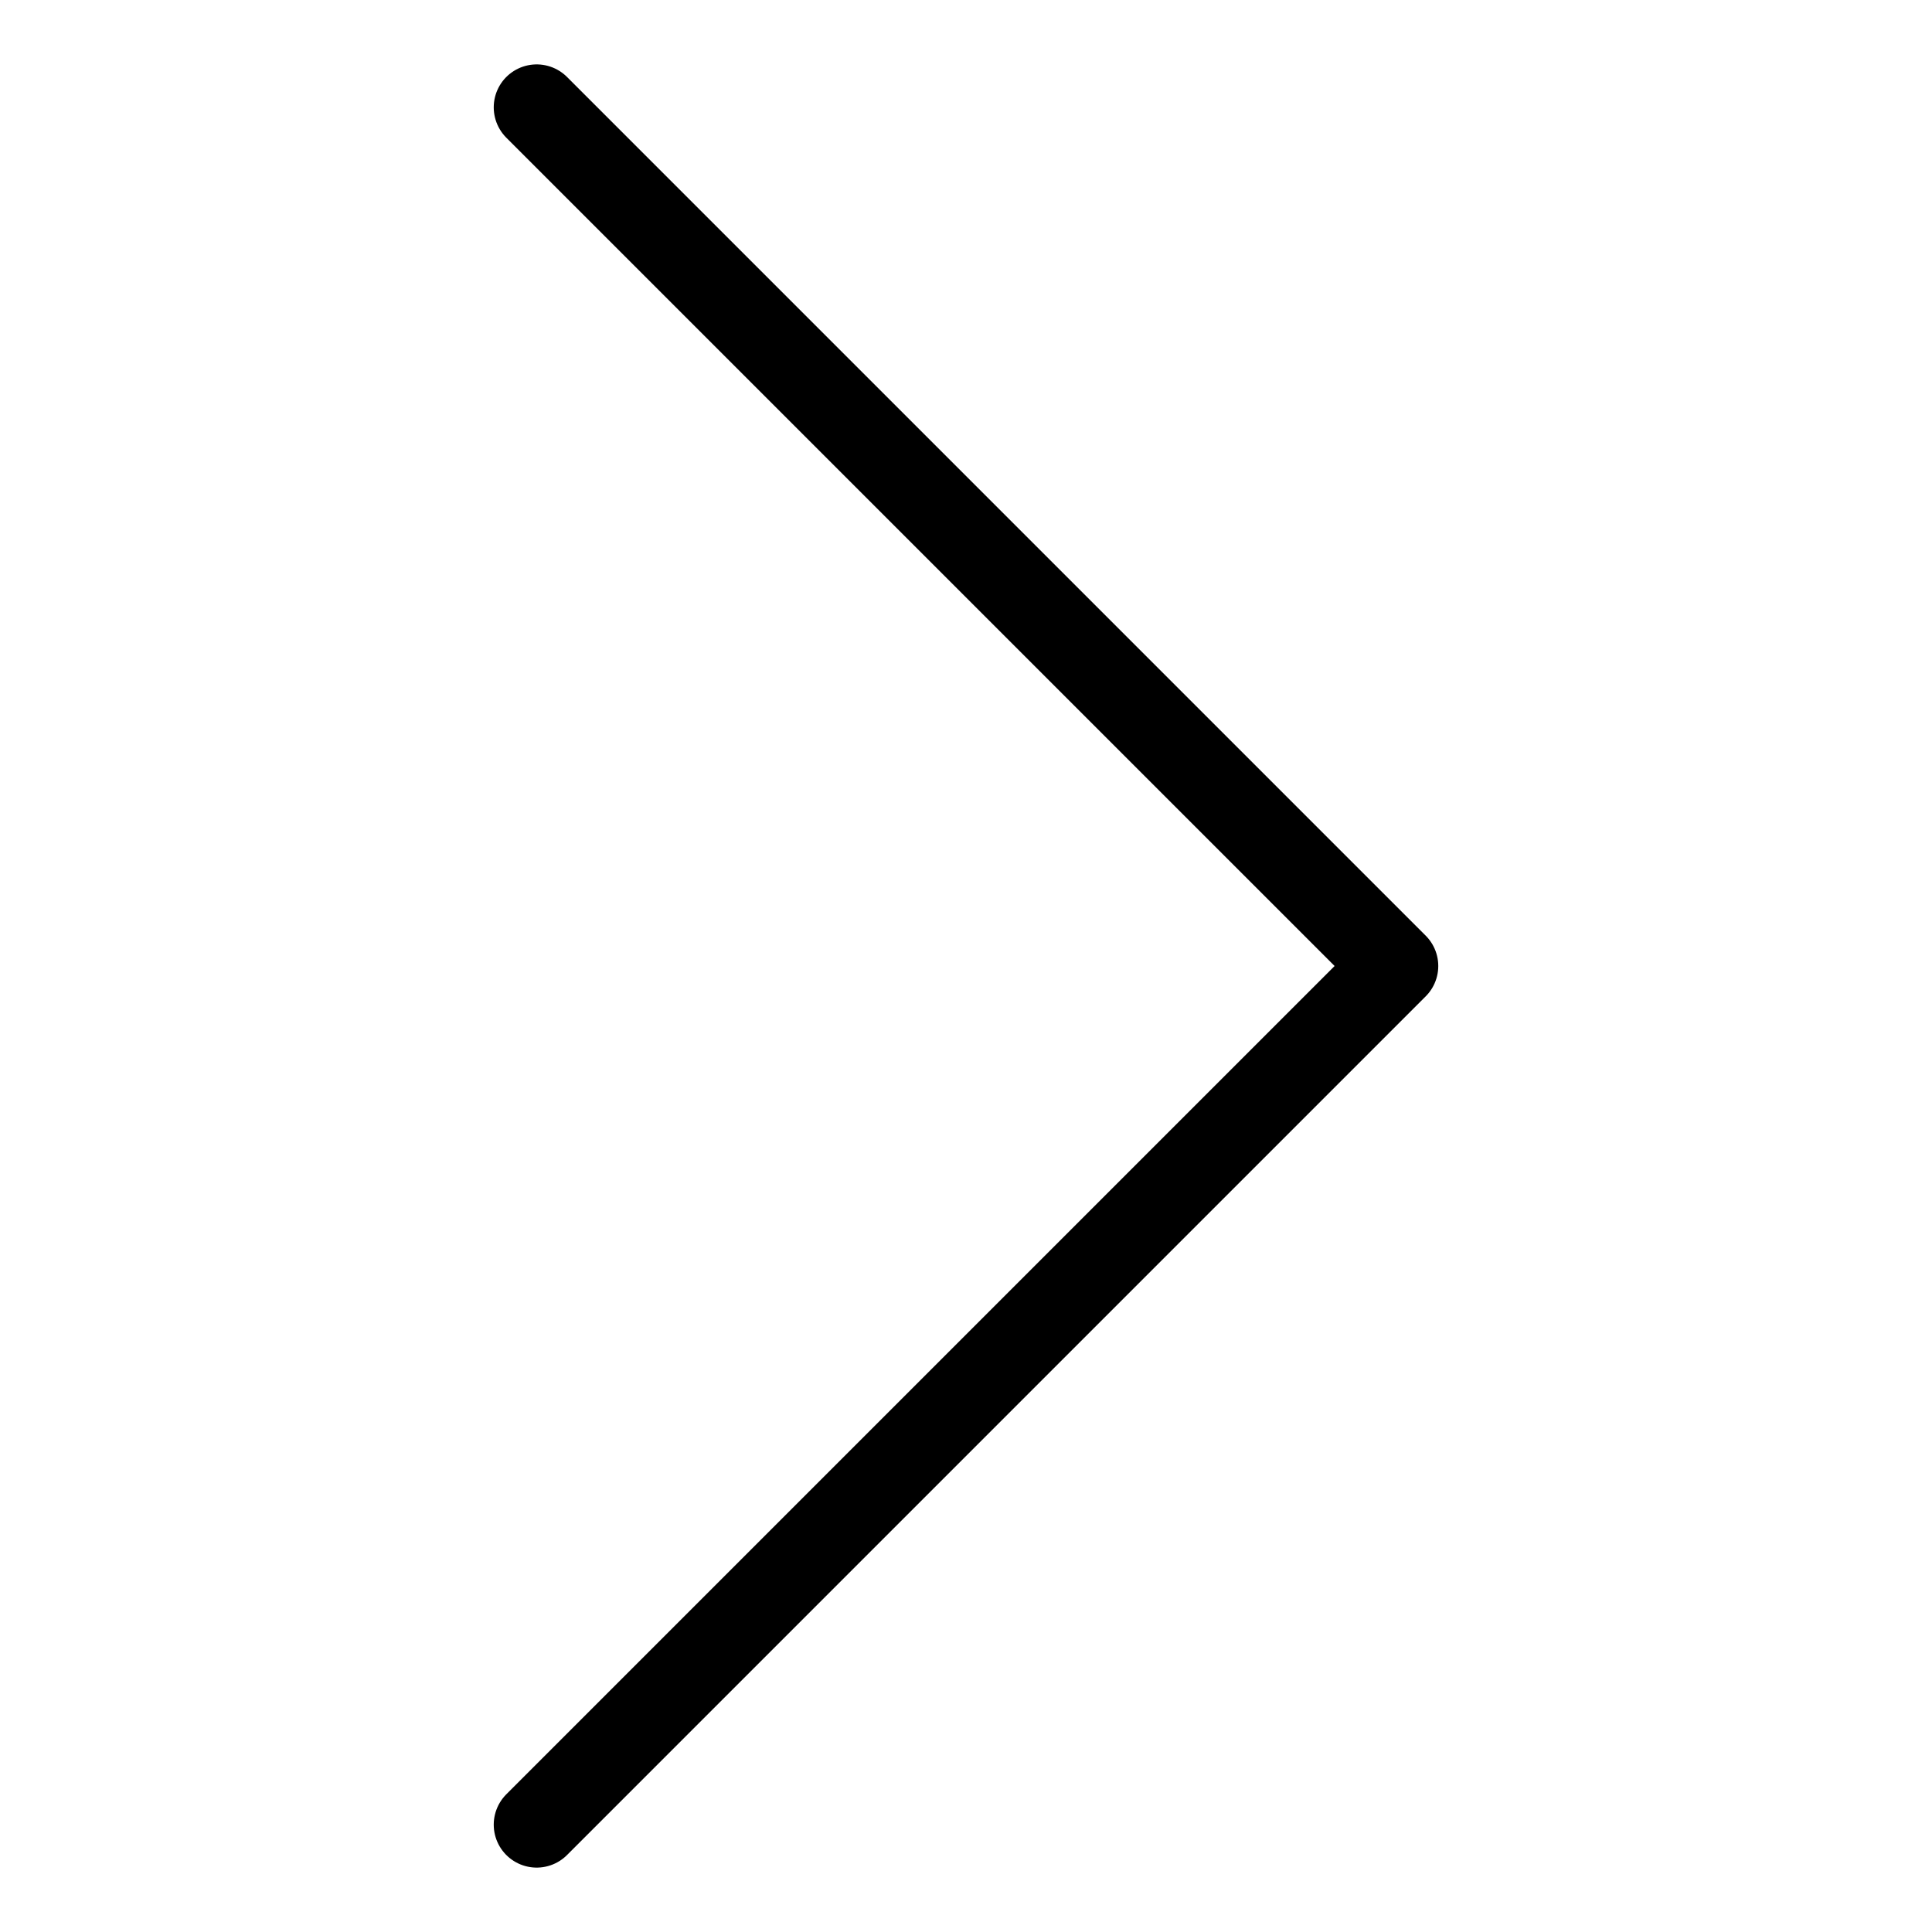
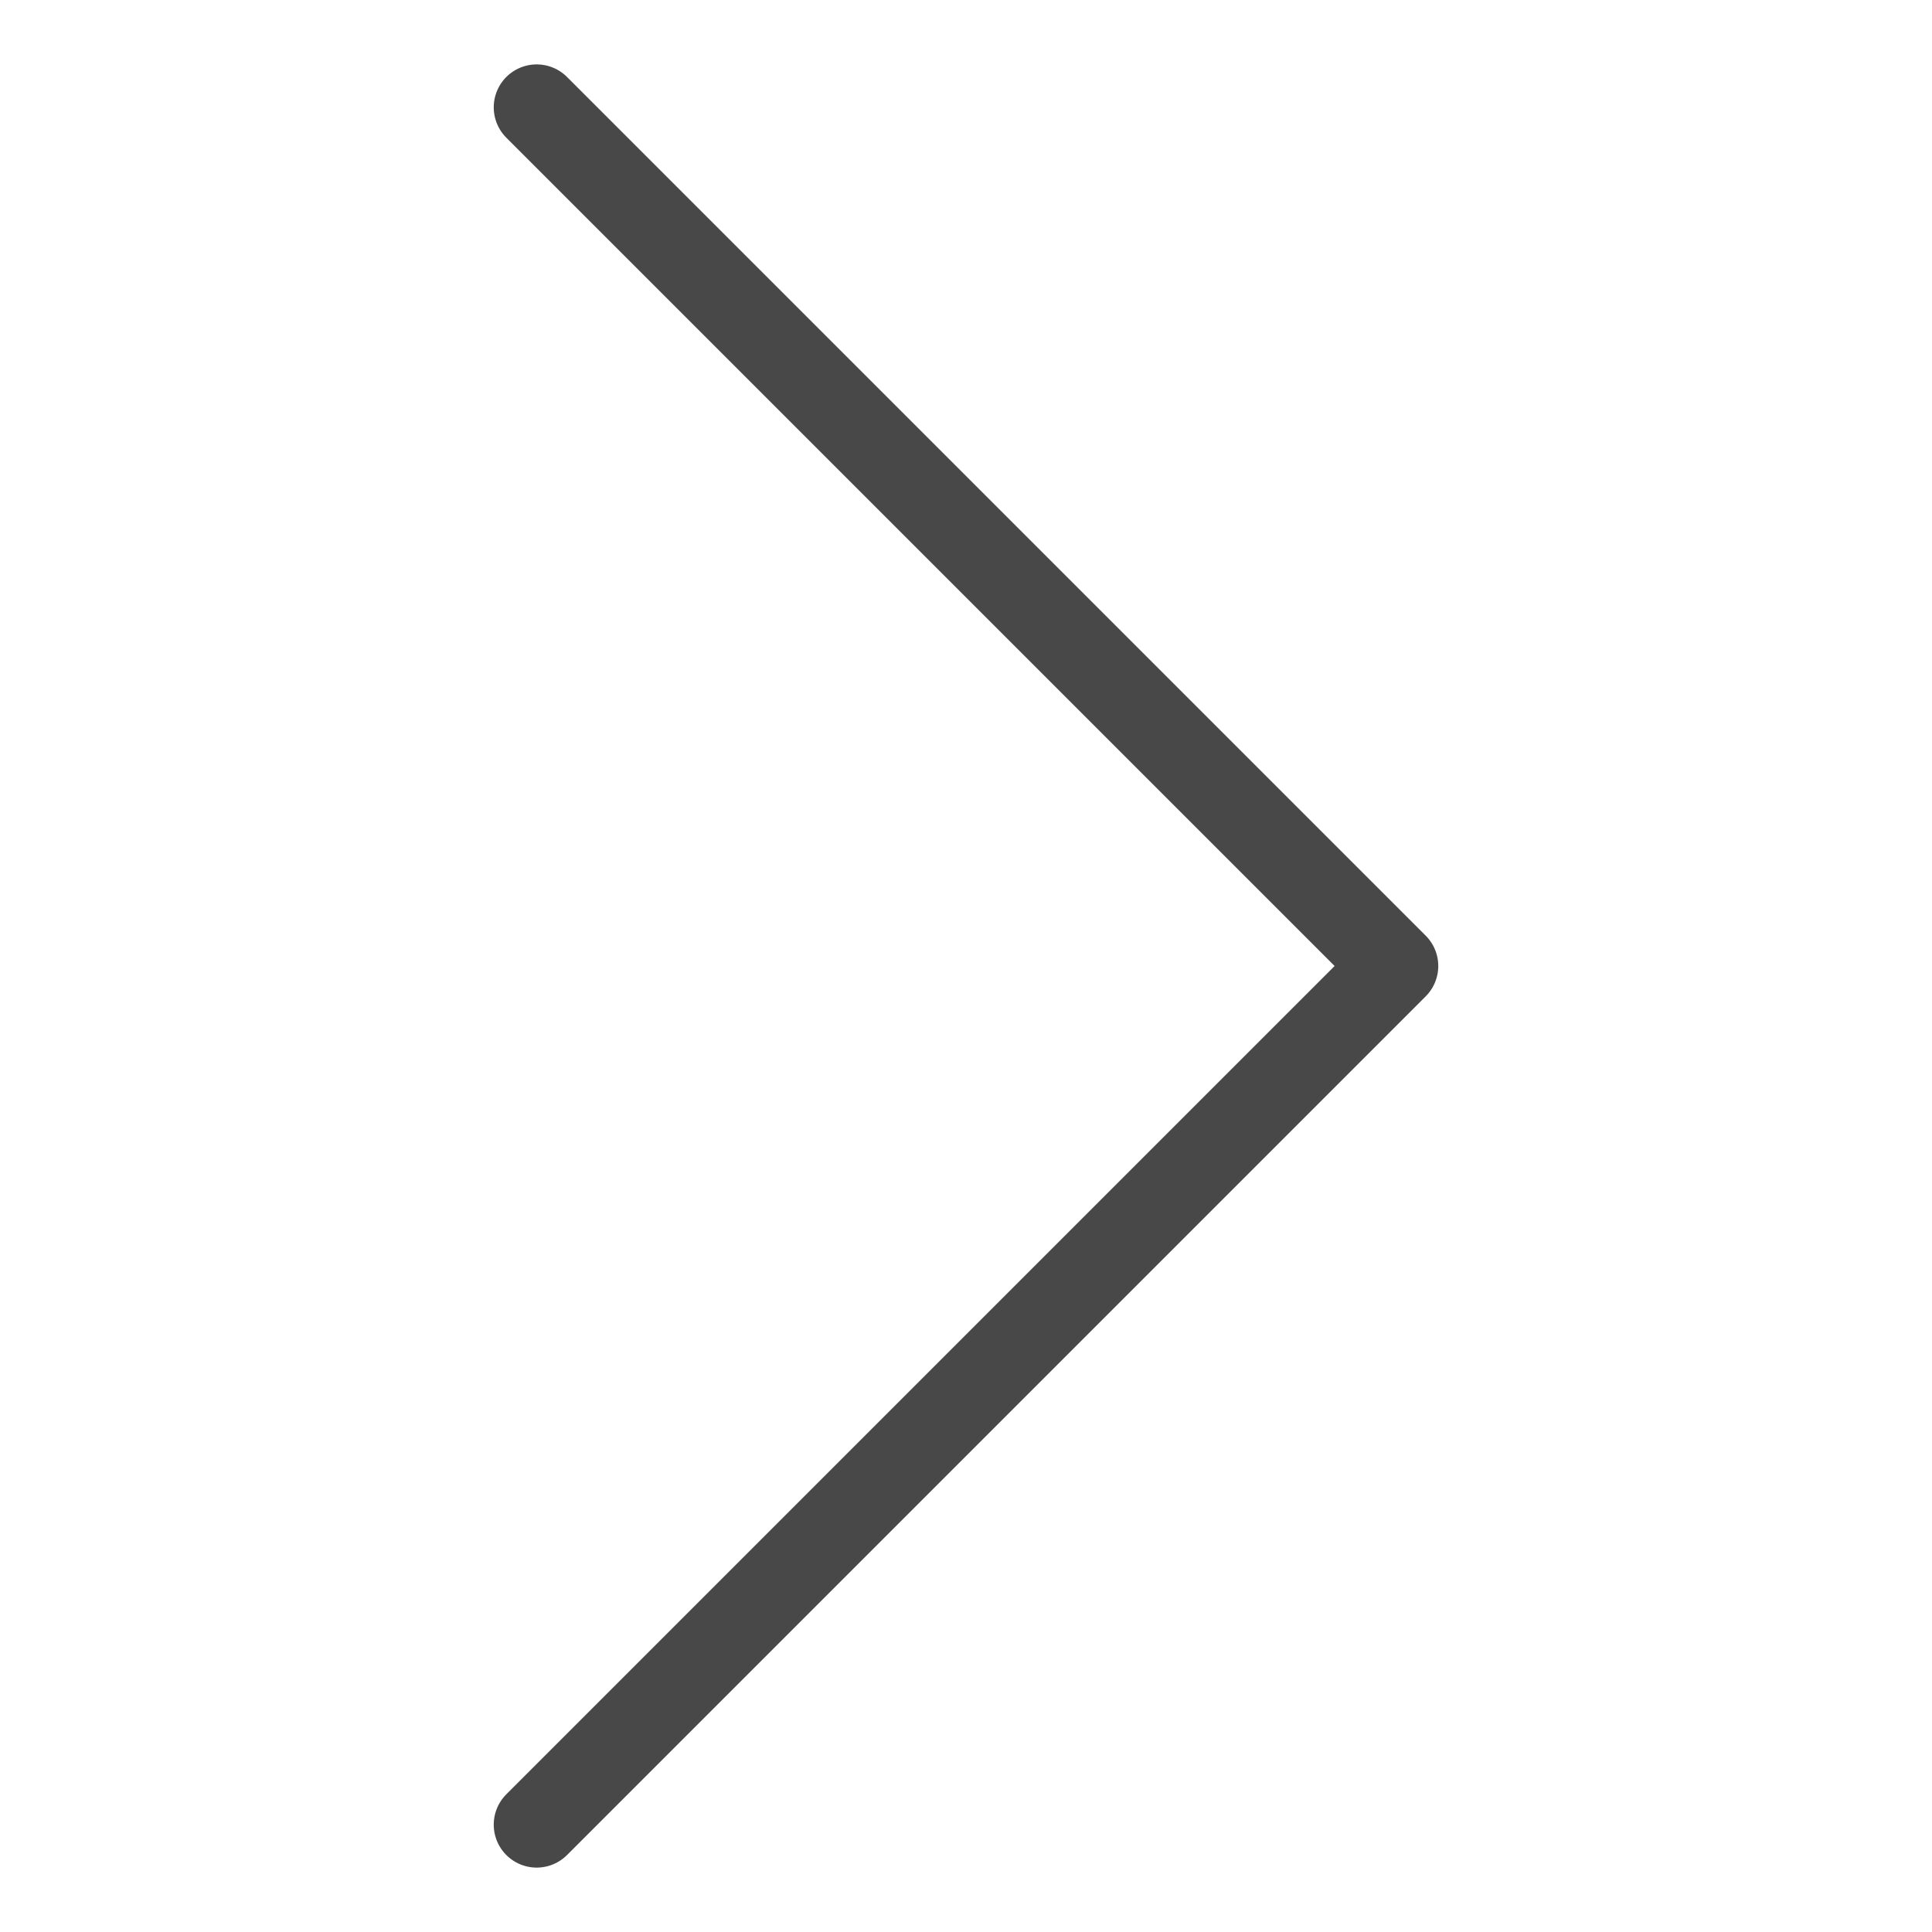
<svg xmlns="http://www.w3.org/2000/svg" version="1.1" id="Ebene_1" width="45" height="45" viewBox="0 0 45 45" style="enable-background:new 0 0 45 45;" xml:space="preserve">
-   <polyline fill="none" stroke="#000000" stroke-width="2" stroke-linecap="round" stroke-linejoin="round" class="st0" points="12.5,42.5 32.5,22.5 12.5,2.5 " />
+   <polyline fill="none" stroke="#484848" stroke-width="2" stroke-linecap="round" stroke-linejoin="round" class="st0" points="12.5,42.5 32.5,22.5 12.5,2.5 " />
</svg>
